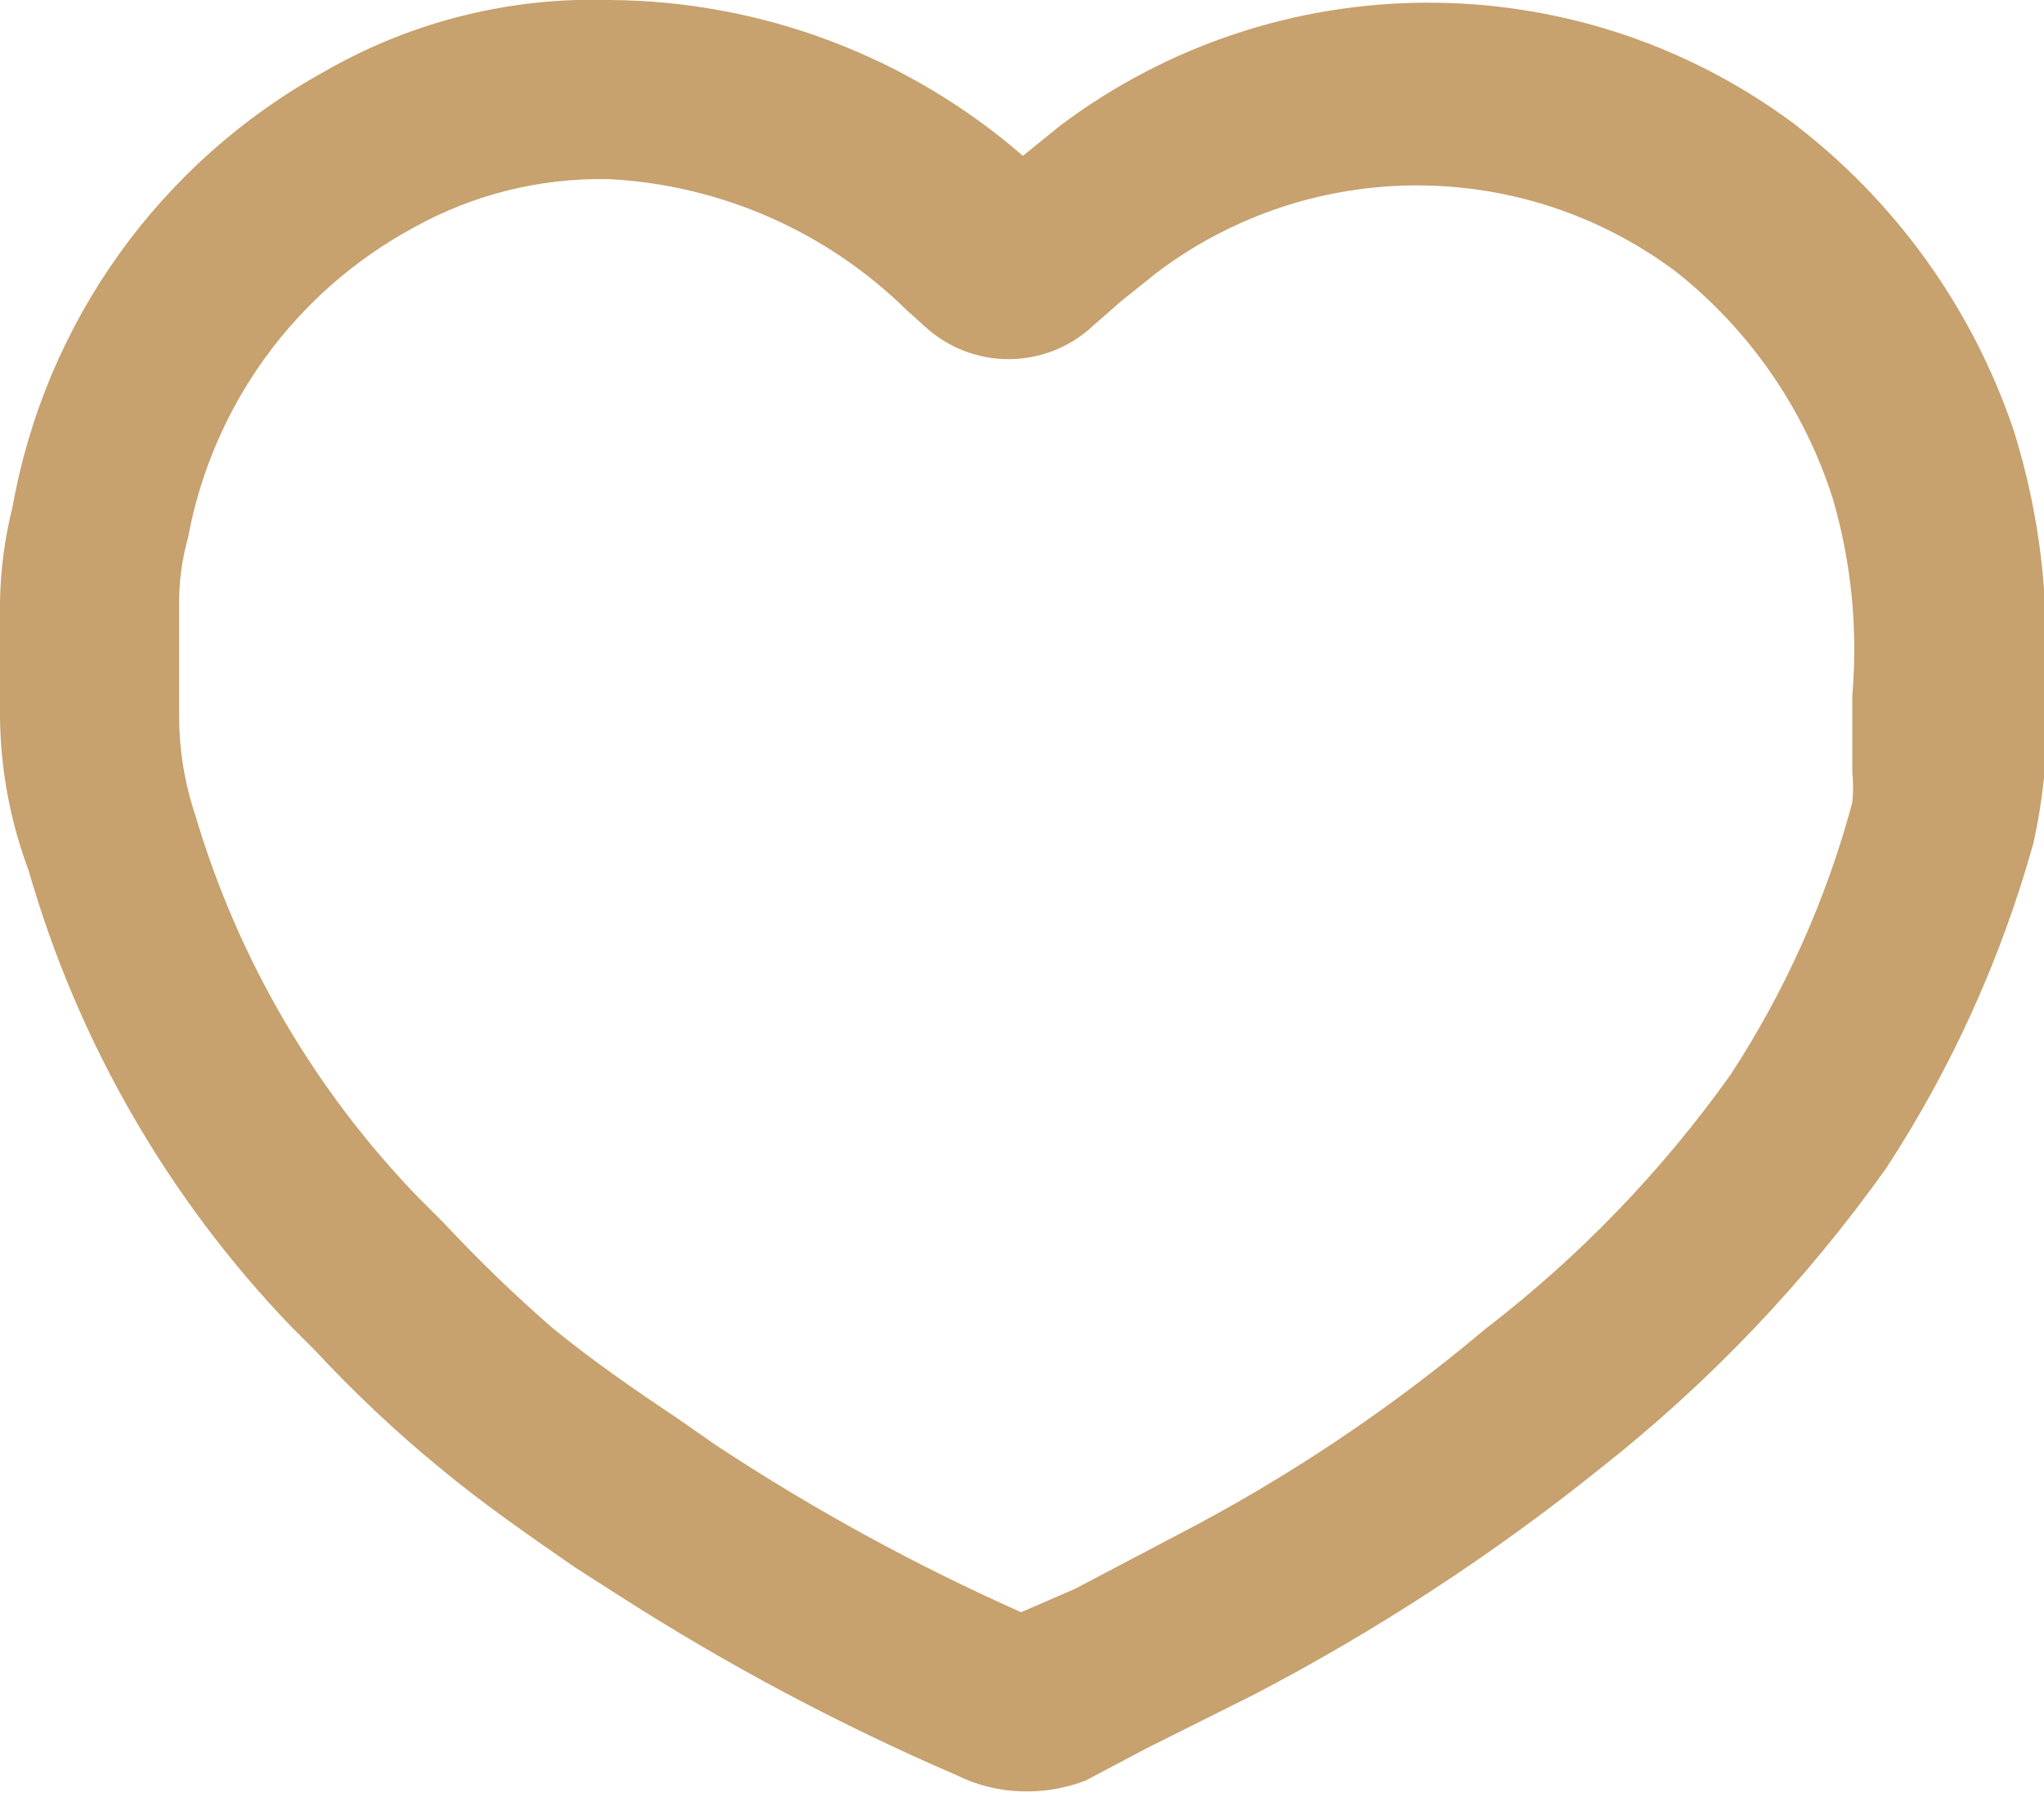
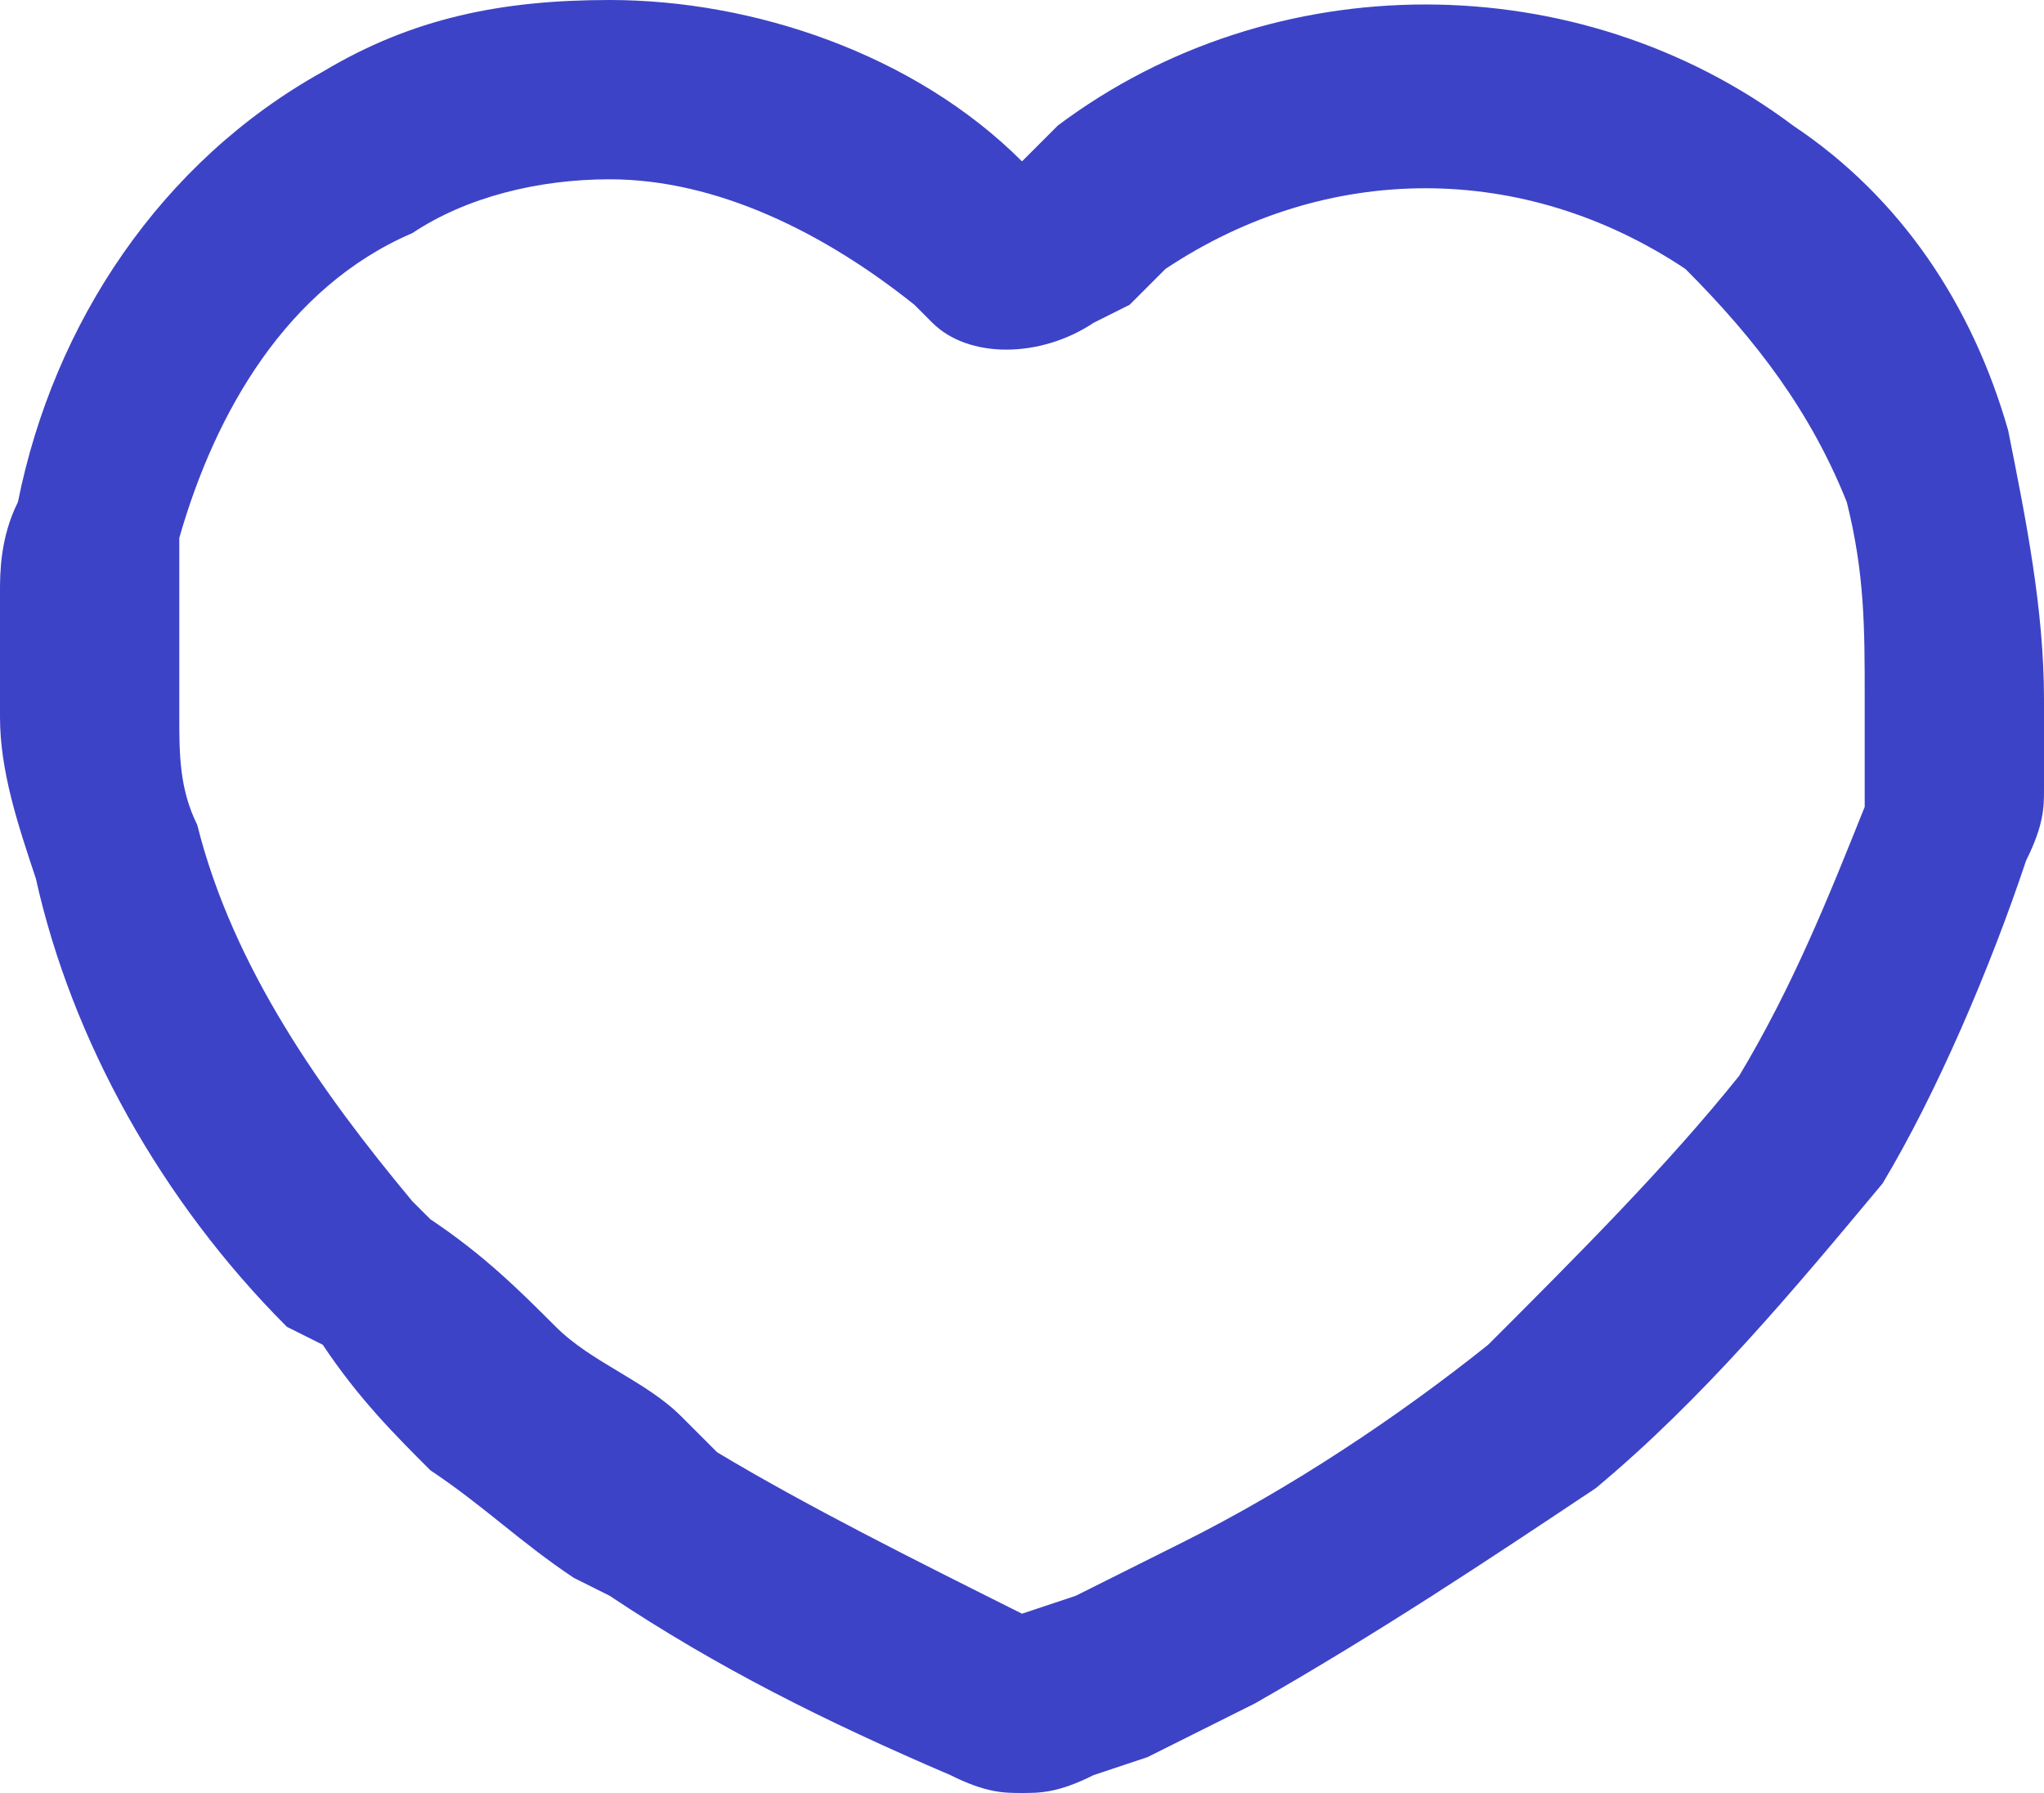
- <svg xmlns="http://www.w3.org/2000/svg" id="老虎機" viewBox="0 0 11.41 10.03">
-   <defs>
-     <style>.cls-1{fill:#c7a16e;}</style>
-   </defs>
-   <path class="cls-1" d="M5.7,10a.87.87,0,0,1-.36-.09,13.12,13.12,0,0,1-1.88-1l-.25-.16c-.26-.18-.52-.36-.76-.56a7.07,7.07,0,0,1-.69-.65l-.14-.14A6.11,6.11,0,0,1,.16,4.86,2.51,2.51,0,0,1,0,4c0-.09,0-.18,0-.27s0-.25,0-.37a2.33,2.33,0,0,1,.07-.53A3.47,3.47,0,0,1,1.81.4,3,3,0,0,1,3.4,0h0A3.55,3.55,0,0,1,5.71.87L5.92.7A3.42,3.42,0,0,1,10,.68,3.61,3.61,0,0,1,11.24,2.4a3.93,3.93,0,0,1,.17,1.47c0,.16,0,.31,0,.47a3.18,3.18,0,0,1-.06.37,6.53,6.53,0,0,1-.82,1.81A8.14,8.14,0,0,1,8.93,8.2,11.82,11.82,0,0,1,7,9.46l-.6.3-.34.18A.91.91,0,0,1,5.7,10ZM5.62,9h0ZM3.39,1a2.14,2.14,0,0,0-1.08.27A2.48,2.48,0,0,0,1.05,3,1.34,1.34,0,0,0,1,3.39c0,.1,0,.2,0,.3S1,3.91,1,4a1.74,1.74,0,0,0,.09.55A5.19,5.19,0,0,0,2.34,6.69l.14.14a8.21,8.21,0,0,0,.6.58c.22.18.45.34.69.5L4,8.07A11.8,11.8,0,0,0,5.7,9L6,8.87l.57-.3A9.3,9.3,0,0,0,8.29,7.42,6.66,6.66,0,0,0,9.66,6a5.28,5.28,0,0,0,.68-1.52.86.86,0,0,0,0-.17c0-.17,0-.3,0-.43a3,3,0,0,0-.11-1.1,2.64,2.64,0,0,0-.87-1.26,2.41,2.41,0,0,0-2.9,0l-.2.16-.16.14a.69.69,0,0,1-.94,0l-.1-.09A2.56,2.56,0,0,0,3.4,1Z" />
+ <svg xmlns="http://www.w3.org/2000/svg" version="1.1" id="老虎機" x="0px" y="0px" viewBox="0 0 11.4 10" style="enable-background:new 0 0 11.4 10;" xml:space="preserve">
+   <style type="text/css">
+ 	.st0{fill:#3D43C6;}
+ </style>
+   <path class="st0" d="M5.7,10c-0.1,0-0.2,0-0.4-0.1c-0.7-0.3-1.3-0.6-1.9-1L3.2,8.8C2.9,8.6,2.7,8.4,2.4,8.2C2.2,8,2,7.8,1.8,7.5  L1.6,7.4C0.9,6.7,0.4,5.8,0.2,4.9C0.1,4.6,0,4.3,0,4c0-0.1,0-0.2,0-0.3s0-0.3,0-0.4C0,3.2,0,3,0.1,2.8c0.2-1,0.8-1.9,1.7-2.4  C2.3,0.1,2.8,0,3.4,0l0,0c0.8,0,1.7,0.3,2.3,0.9l0.2-0.2c1.2-0.9,2.9-0.9,4.1,0c0.6,0.4,1,1,1.2,1.7c0.1,0.5,0.2,1,0.2,1.5  c0,0.2,0,0.3,0,0.5c0,0.1,0,0.2-0.1,0.4c-0.2,0.6-0.5,1.3-0.8,1.8c-0.5,0.6-1,1.2-1.6,1.7C8.3,8.7,7.7,9.1,7,9.5L6.4,9.8L6.1,9.9  C5.9,10,5.8,10,5.7,10z M5.6,9L5.6,9z M3.4,1C3,1,2.6,1.1,2.3,1.3C1.6,1.6,1.2,2.3,1,3C1,3.1,1,3.3,1,3.4c0,0.1,0,0.2,0,0.3  S1,3.9,1,4c0,0.2,0,0.4,0.1,0.6c0.2,0.8,0.7,1.5,1.2,2.1l0.1,0.1C2.7,7,2.9,7.2,3.1,7.4c0.2,0.2,0.5,0.3,0.7,0.5L4,8.1  C4.5,8.4,5.1,8.7,5.7,9L6,8.9l0.6-0.3c0.6-0.3,1.2-0.7,1.7-1.1C8.8,7,9.3,6.5,9.7,6c0.3-0.5,0.5-1,0.7-1.5c0-0.1,0-0.1,0-0.2  c0-0.2,0-0.3,0-0.4c0-0.4,0-0.7-0.1-1.1c-0.2-0.5-0.5-0.9-0.9-1.3c-0.9-0.6-2-0.6-2.9,0L6.3,1.7L6.1,1.8c-0.3,0.2-0.7,0.2-0.9,0  L5.1,1.7C4.6,1.3,4,1,3.4,1L3.4,1z" />
</svg>
